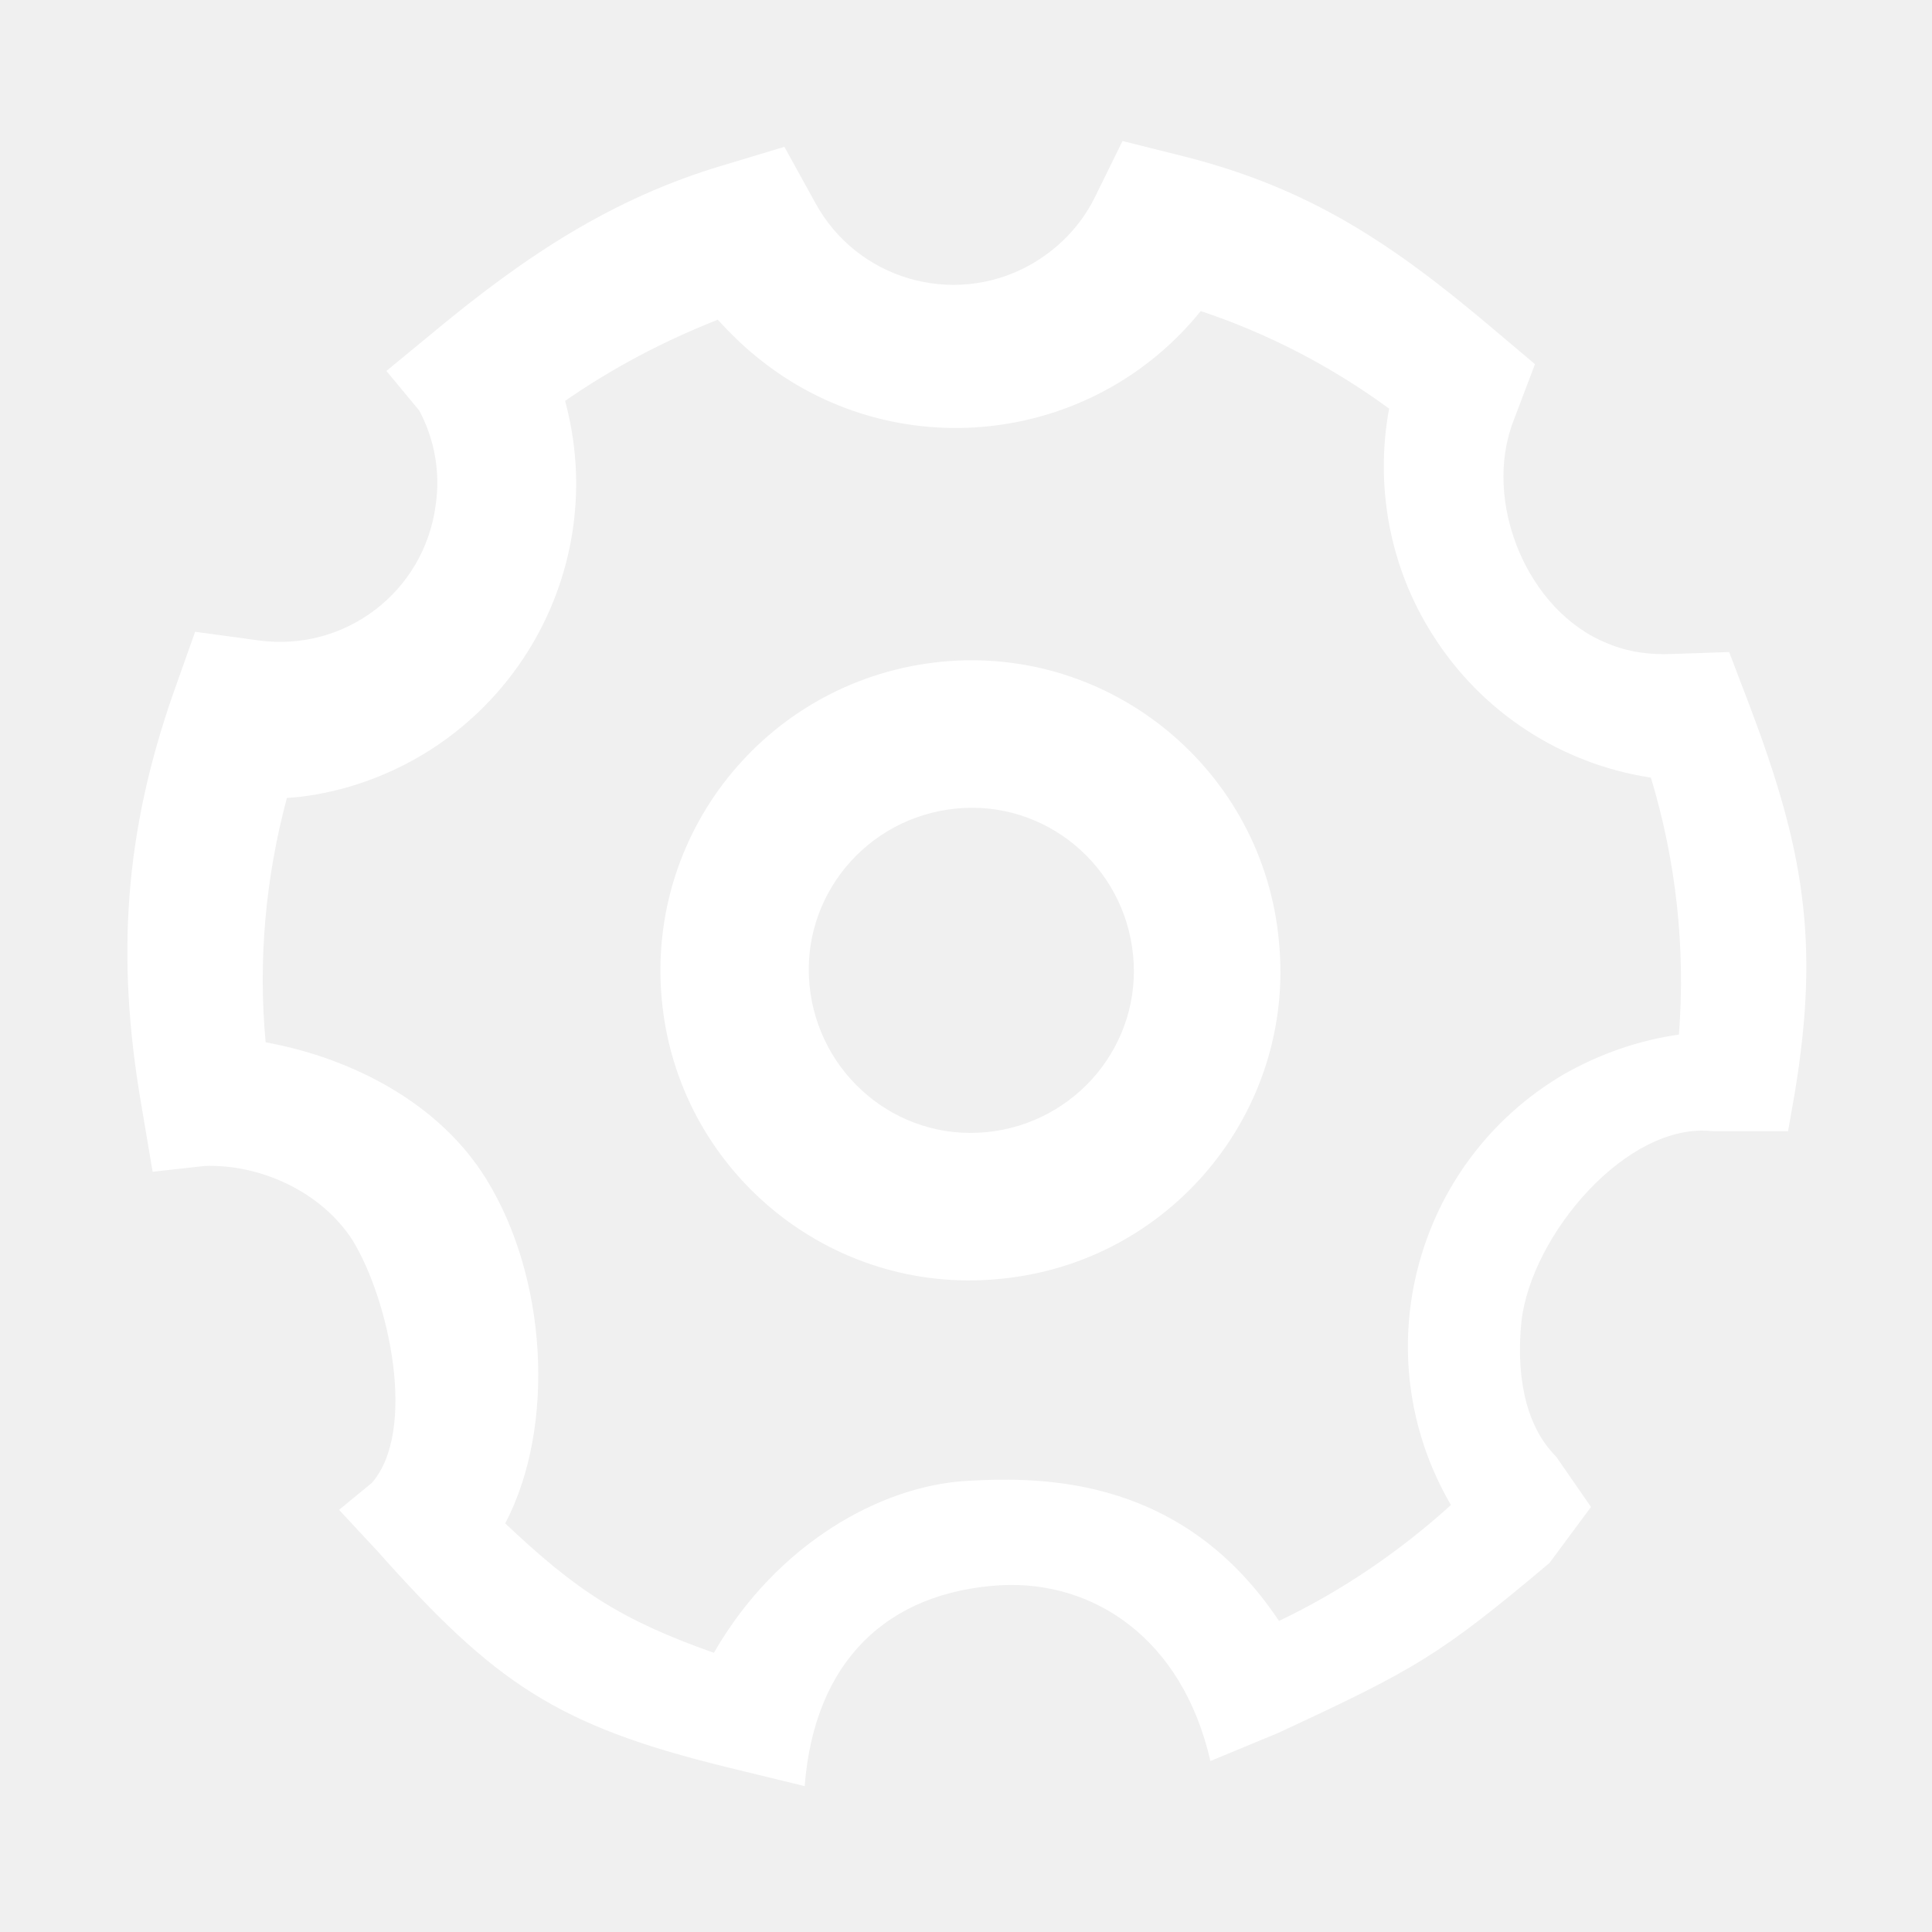
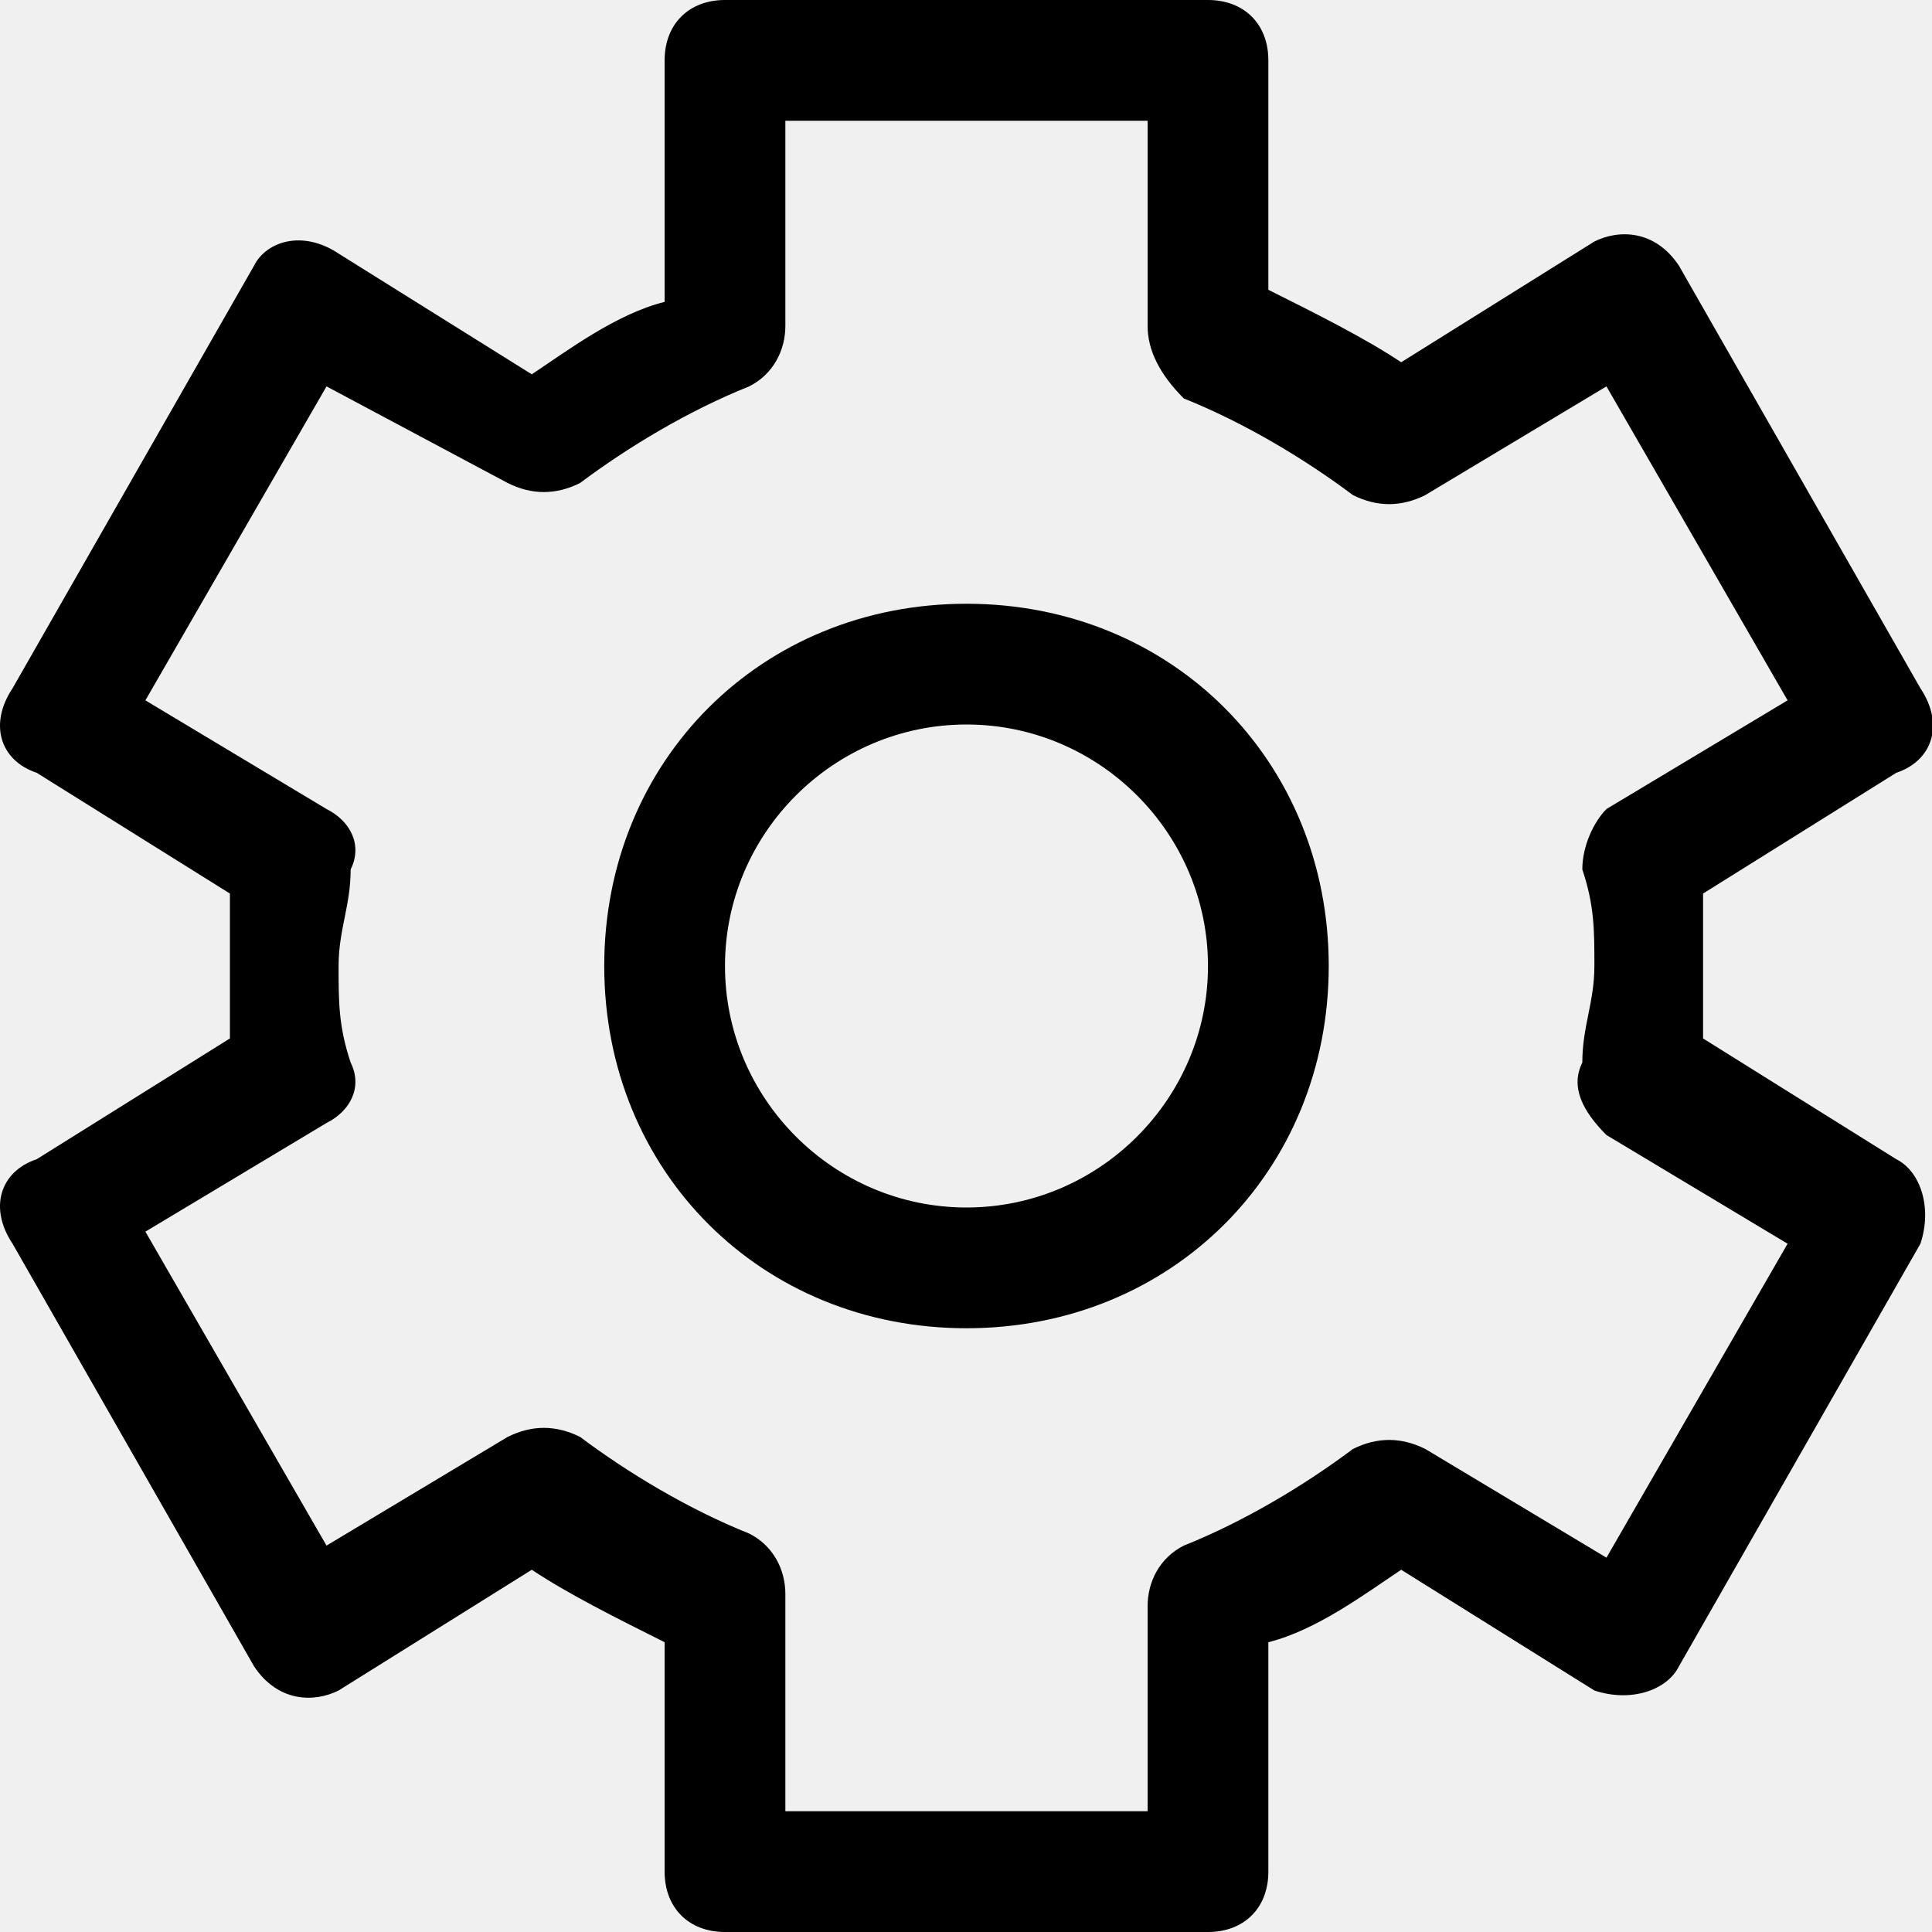
- <svg xmlns="http://www.w3.org/2000/svg" t="1584671352821" class="icon" viewBox="0 0 1024 1024" version="1.1" p-id="3200" width="200" height="200">
-   <path d="M636.416 164.864C578.56 236.544 473.088 247.808 401.408 189.44c-7.68-6.144-14.336-12.8-20.992-19.968-28.672 11.264-55.808 25.6-80.896 43.008 24.064 89.088-28.16 180.736-117.248 205.312-9.728 2.56-19.968 4.608-30.208 5.12-11.264 41.984-15.36 86.016-11.264 129.536 45.056 8.192 91.648 31.744 116.736 72.192 32.256 51.712 37.376 131.072 10.24 182.784 37.888 35.84 61.44 51.2 110.592 68.608 33.28-57.856 88.576-88.576 134.144-91.136 43.008-2.56 115.2-1.024 165.376 74.24 33.28-15.872 64-36.864 91.136-61.44-46.592-79.872-19.456-181.76 59.904-228.352 18.944-10.752 39.424-17.92 60.928-20.992 3.584-46.08-1.536-92.16-14.848-136.192-47.104-7.168-89.6-34.304-115.712-75.776-22.528-35.328-30.72-78.336-23.04-119.808-30.72-22.528-64.512-39.936-99.84-51.712z m165.888 57.856c-16.896 43.008 7.168 101.376 49.664 118.272 10.752 4.608 22.528 6.144 34.304 5.632l30.208-1.024 10.752 28.16c28.672 75.776 37.376 124.928 24.064 205.312l-3.584 20.48h-39.936c-45.568-5.12-96.256 55.296-101.376 100.864-2.56 25.088 0.512 53.76 18.432 71.68l18.432 26.624-22.016 29.696c-58.368 49.152-71.168 56.32-143.872 90.112l-35.84 14.848c-14.848-65.024-61.952-95.744-111.104-93.184-60.416 3.584-98.816 40.448-103.936 106.496l-41.984-10.24c-89.6-22.016-122.368-44.544-184.32-114.176l-20.48-22.016 17.408-14.336c24.064-27.648 9.216-96.768-10.24-128.512-16.384-25.6-48.64-40.448-78.336-39.424l-27.648 3.072-6.144-36.352C61.44 506.88 66.048 440.832 92.16 366.592l11.264-31.744 33.792 4.608c45.568 6.144 87.552-25.6 93.696-71.68 2.56-17.408-0.512-34.816-8.704-50.176L204.8 196.608l26.112-21.504c47.616-39.424 93.696-70.144 152.576-87.552l32.256-9.728 16.384 29.696c22.016 40.448 72.704 55.296 113.152 33.28 14.848-8.192 27.136-20.48 34.816-35.84l14.848-30.208 32.768 8.192c66.56 16.896 110.08 46.08 162.816 90.624l23.04 19.456-11.264 29.696z m-451.584 306.688c8.192 90.624 88.576 157.184 178.688 148.48 90.624-8.192 157.184-88.576 148.48-178.688-8.192-90.624-88.576-157.184-178.688-148.48s-156.672 88.064-148.48 178.688z m78.336-7.168c-4.608-47.104 30.208-89.088 77.824-93.696 47.104-4.608 89.088 30.208 93.696 77.824 4.608 47.104-30.208 89.088-77.824 93.696s-89.088-30.72-93.696-77.824z" p-id="3201" fill="#ffffff" />
+ <svg xmlns="http://www.w3.org/2000/svg" t="1620207300897" class="icon" viewBox="0 0 1024 1024" version="1.1" p-id="2051" width="40" height="40">
+   <defs>
+     <style type="text/css" />
+   </defs>
+   <path d="M512.259 704c-108.8 0-192-83.2-192-192s83.2-192 192-192 192 83.2 192 192-83.2 192-192 192z m0-320c-70.4 0-128 57.6-128 128s57.6 128 128 128 128-57.6 128-128-57.6-128-128-128z" p-id="2052" />
+   <path d="M640.259 1024H384.259c-19.2 0-32-12.8-32-32v-121.6c-25.6-12.8-51.2-25.6-70.4-38.4l-102.4 64c-12.8 6.4-32 6.4-44.8-12.8l-128-224C-6.141 640 0.259 620.8 19.459 614.4l102.4-64v-76.8l-102.4-64C0.259 403.2-6.141 384 6.659 364.8l128-224c6.4-12.8 25.6-19.2 44.8-6.4l102.4 64c19.2-12.8 44.8-32 70.4-38.4V32c0-19.2 12.8-32 32-32h256c19.2 0 32 12.8 32 32v121.6c25.6 12.8 51.2 25.6 70.4 38.4l102.4-64c12.8-6.4 32-6.4 44.8 12.8l128 224c12.8 19.2 6.4 38.4-12.8 44.8l-102.4 64v76.8l102.4 64c12.8 6.4 19.2 25.6 12.8 44.8l-128 224c-6.4 12.8-25.6 19.2-44.8 12.8l-102.4-64c-19.2 12.8-44.8 32-70.4 38.4V992c0 19.2-12.8 32-32 32z m-224-64h192v-108.8c0-12.8 6.4-25.6 19.2-32 32-12.8 64-32 89.6-51.2 12.8-6.4 25.6-6.4 38.4 0l96 57.6 96-166.4-96-57.6c-12.8-12.8-19.2-25.6-12.8-38.4 0-19.2 6.4-32 6.4-51.2s0-32-6.4-51.2c0-12.8 6.4-25.6 12.8-32l96-57.6-96-166.4-96 57.6c-12.8 6.4-25.6 6.4-38.4 0-25.6-19.2-57.6-38.4-89.6-51.2-12.8-12.8-19.2-25.6-19.2-38.4V64H416.259v108.8c0 12.8-6.4 25.6-19.2 32-32 12.8-64 32-89.6 51.2-12.8 6.4-25.6 6.4-38.4 0l-96-51.2-96 166.4 96 57.6c12.8 6.4 19.2 19.2 12.8 32 0 19.2-6.4 32-6.4 51.2 0 19.2 0 32 6.4 51.2 6.4 12.8 0 25.6-12.8 32l-96 57.6 96 166.4 96-57.6c12.8-6.4 25.6-6.4 38.4 0 25.6 19.2 57.6 38.4 89.6 51.2 12.8 6.4 19.2 19.2 19.2 32V960z" p-id="2053" />
</svg>
